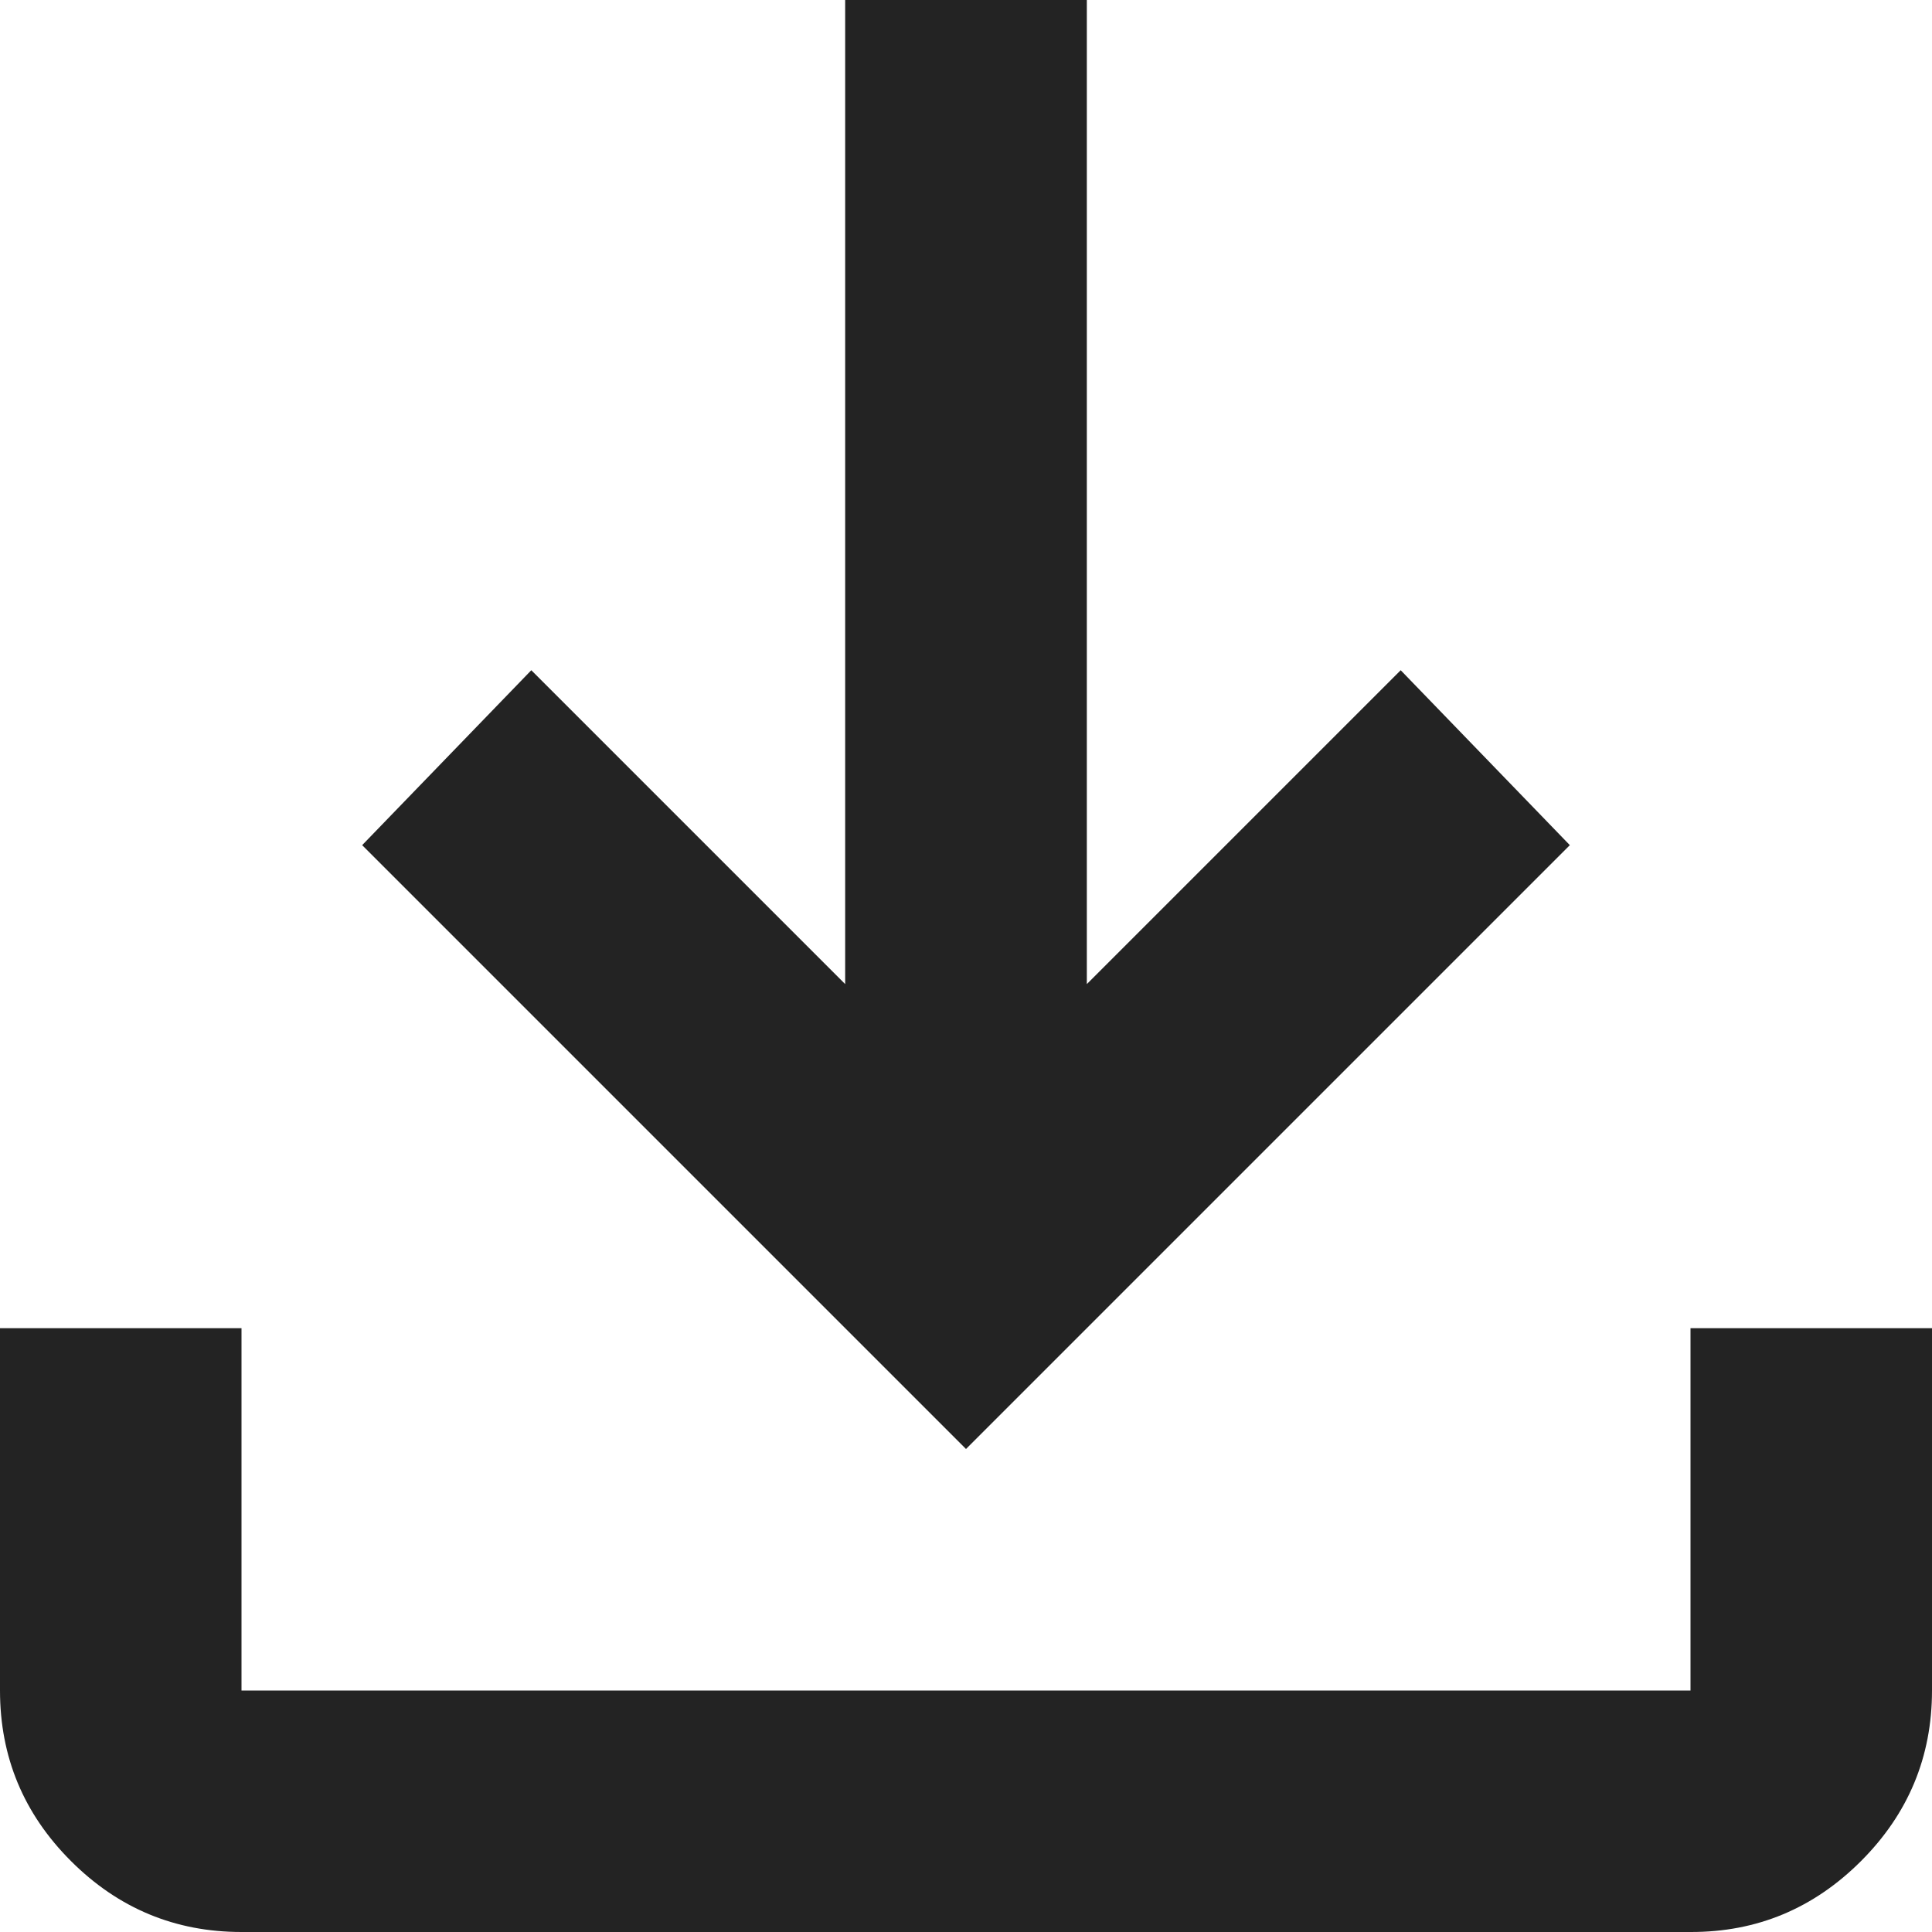
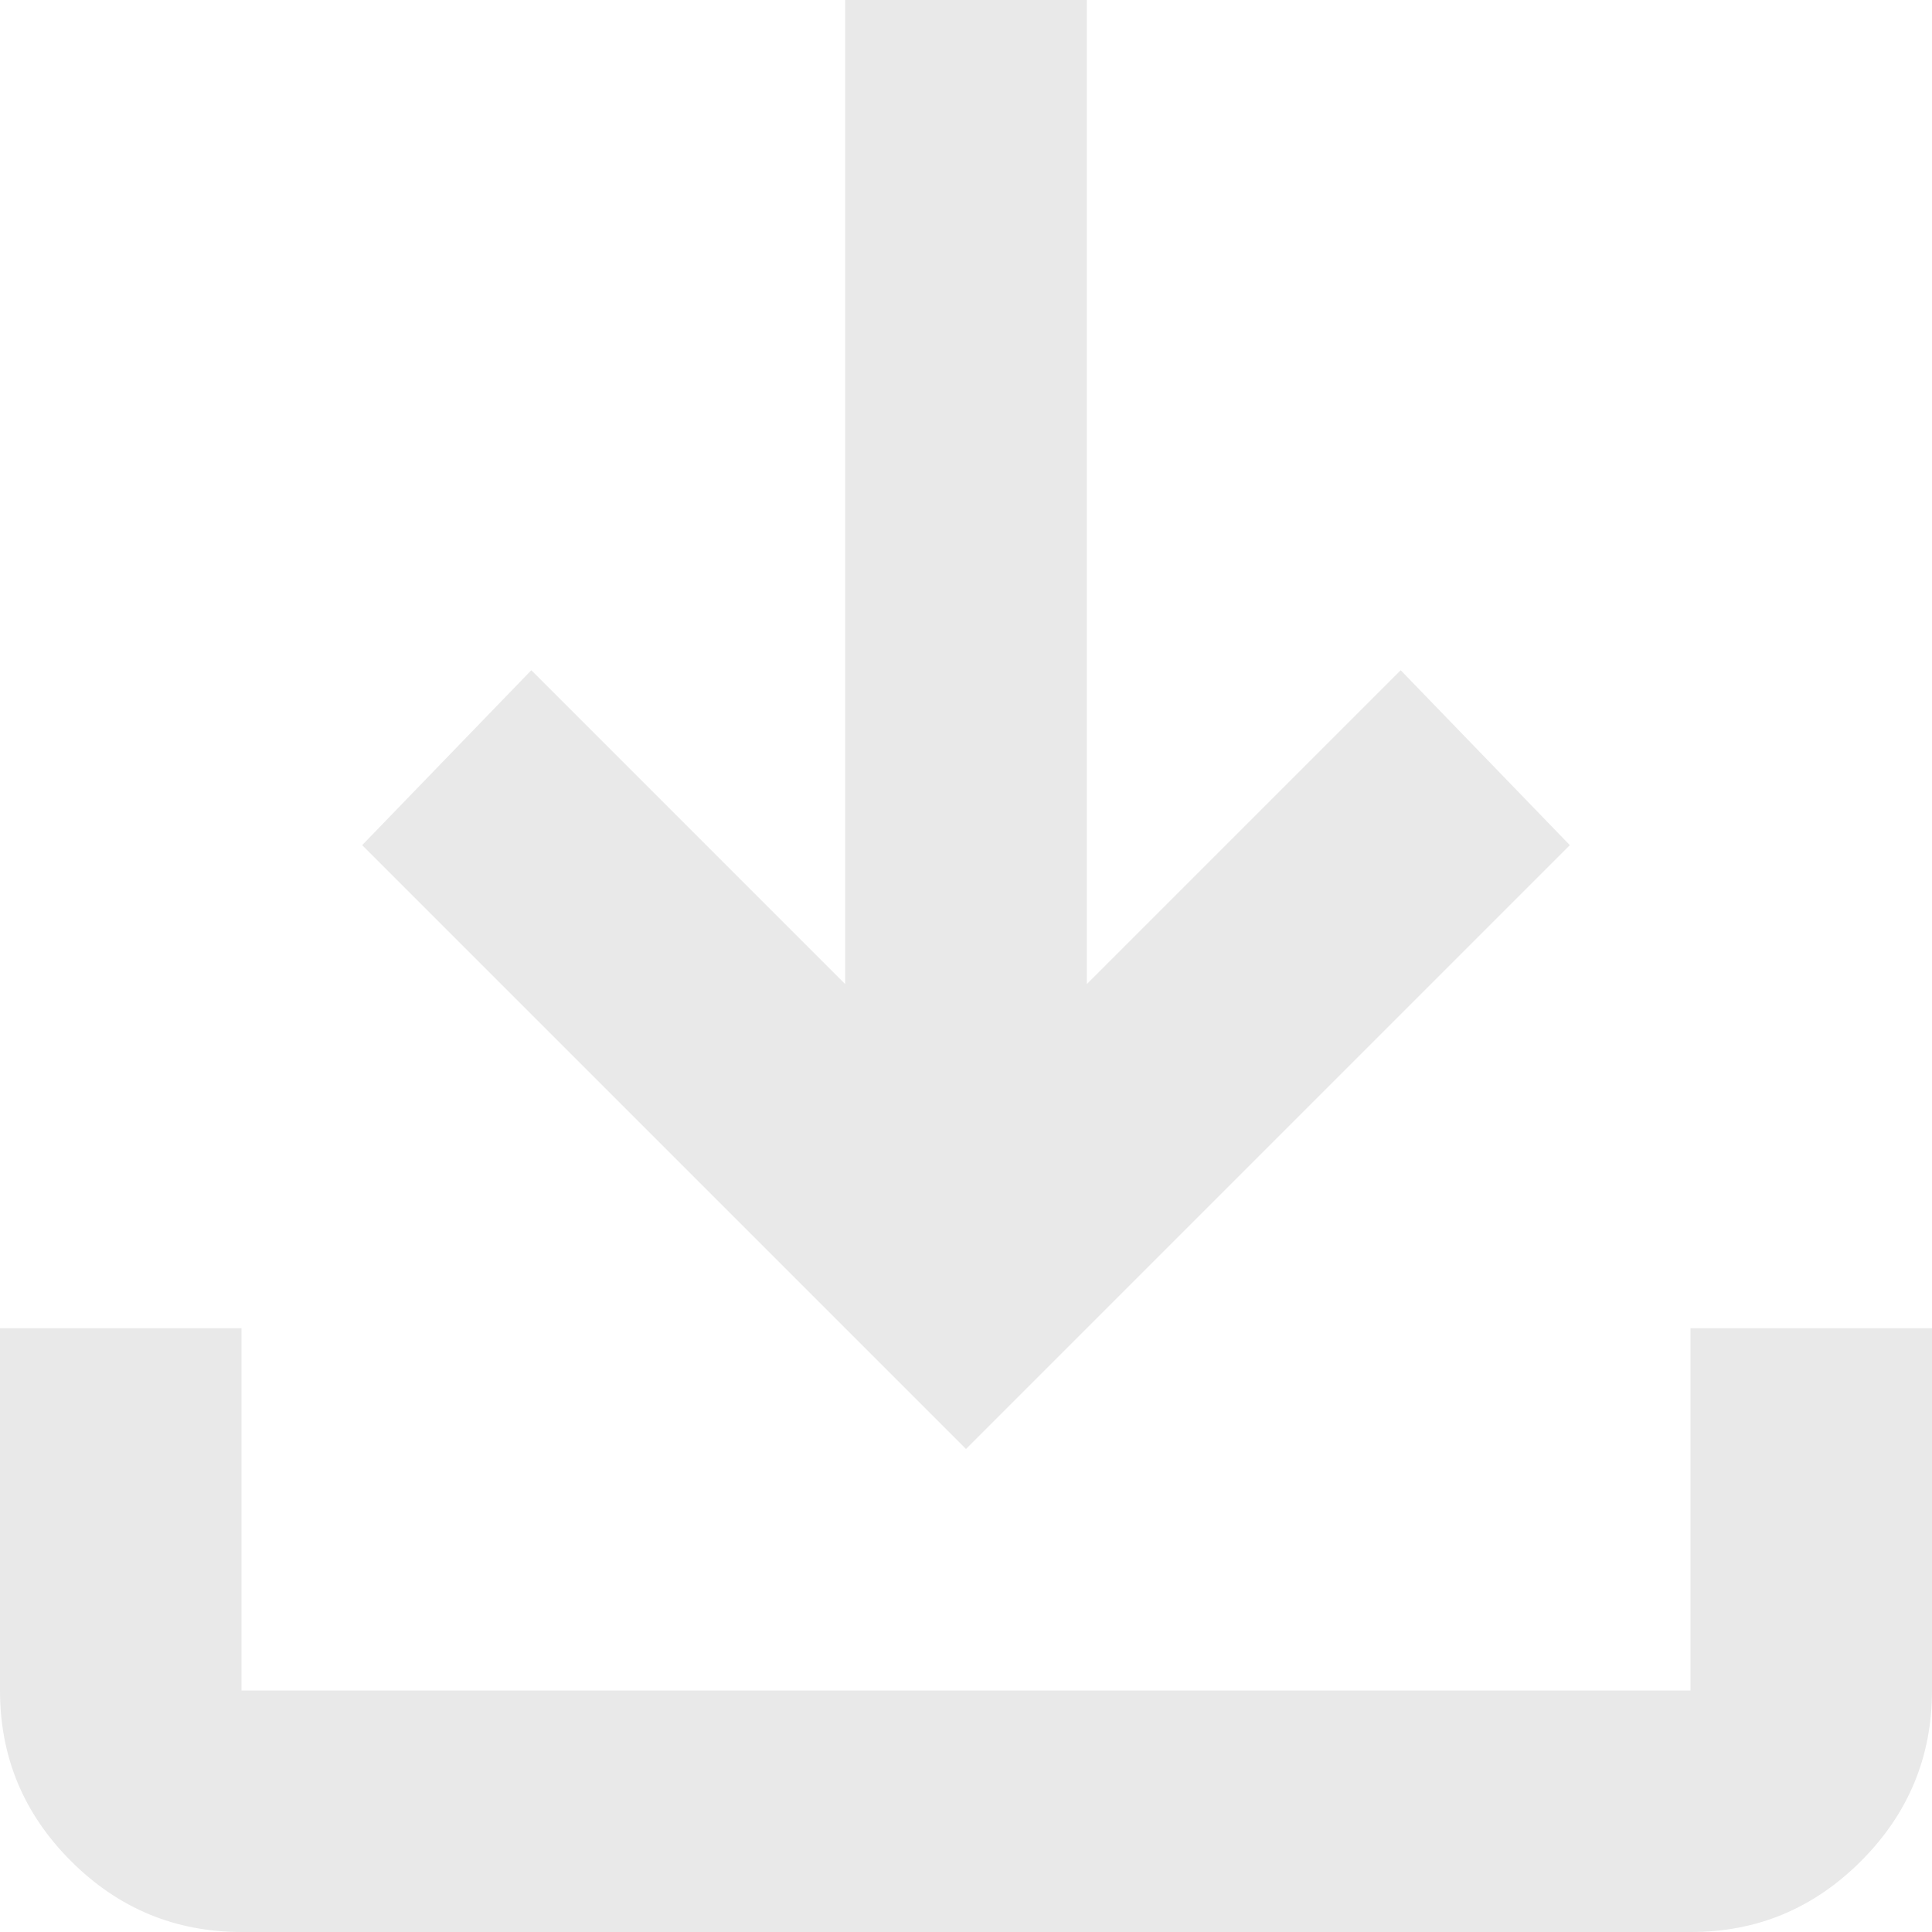
<svg xmlns="http://www.w3.org/2000/svg" width="11" height="11" viewBox="0 0 11 11" fill="none">
-   <path d="M5.5 8.25L2.062 4.812L3.025 3.816L4.812 5.603V0H6.188V5.603L7.975 3.816L8.938 4.812L5.5 8.25ZM1.375 11C0.997 11 0.673 10.865 0.404 10.596C0.134 10.326 -0 10.003 1.16723e-06 9.625V7.562H1.375V9.625H9.625V7.562H11V9.625C11 10.003 10.865 10.327 10.596 10.596C10.326 10.866 10.003 11.001 9.625 11H1.375Z" fill="#232323" />
+   <path d="M5.5 8.25L2.062 4.812L3.025 3.816L4.812 5.603V0H6.188V5.603L7.975 3.816L8.938 4.812L5.5 8.25ZM1.375 11C0.997 11 0.673 10.865 0.404 10.596C0.134 10.326 -0 10.003 1.16723e-06 9.625V7.562H1.375V9.625H9.625V7.562H11V9.625C11 10.003 10.865 10.327 10.596 10.596C10.326 10.866 10.003 11.001 9.625 11H1.375Z" fill="#E9E9E9" />
</svg>
